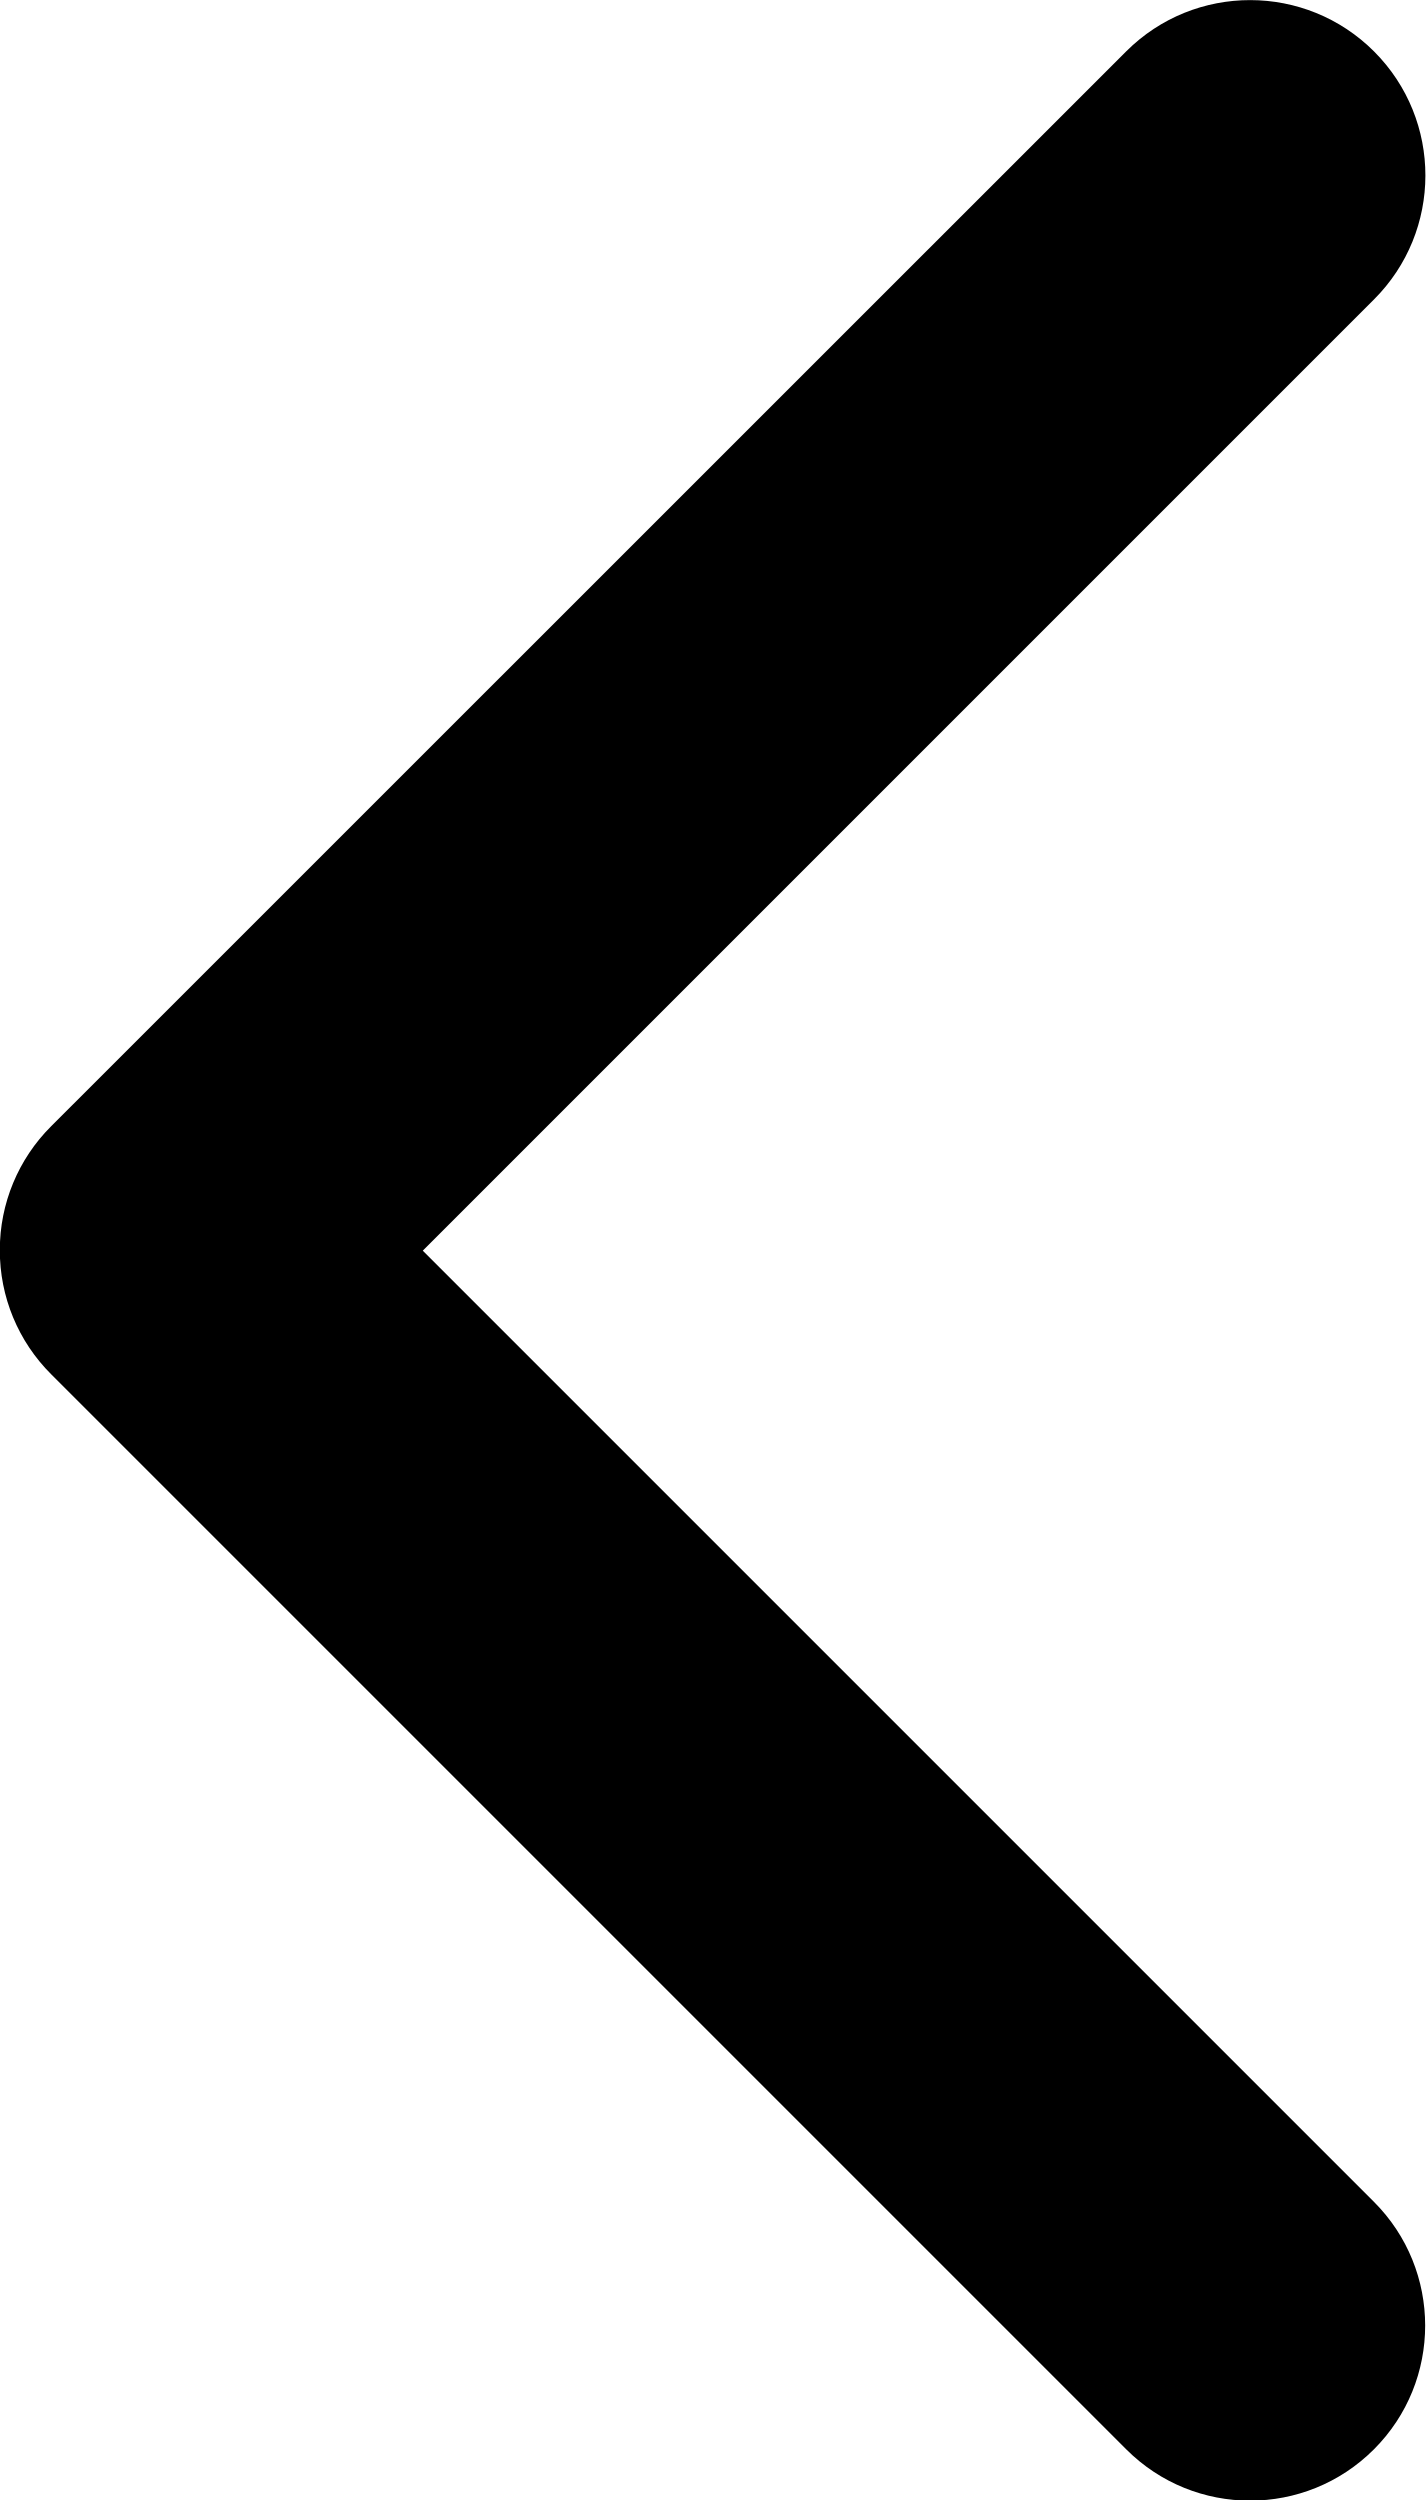
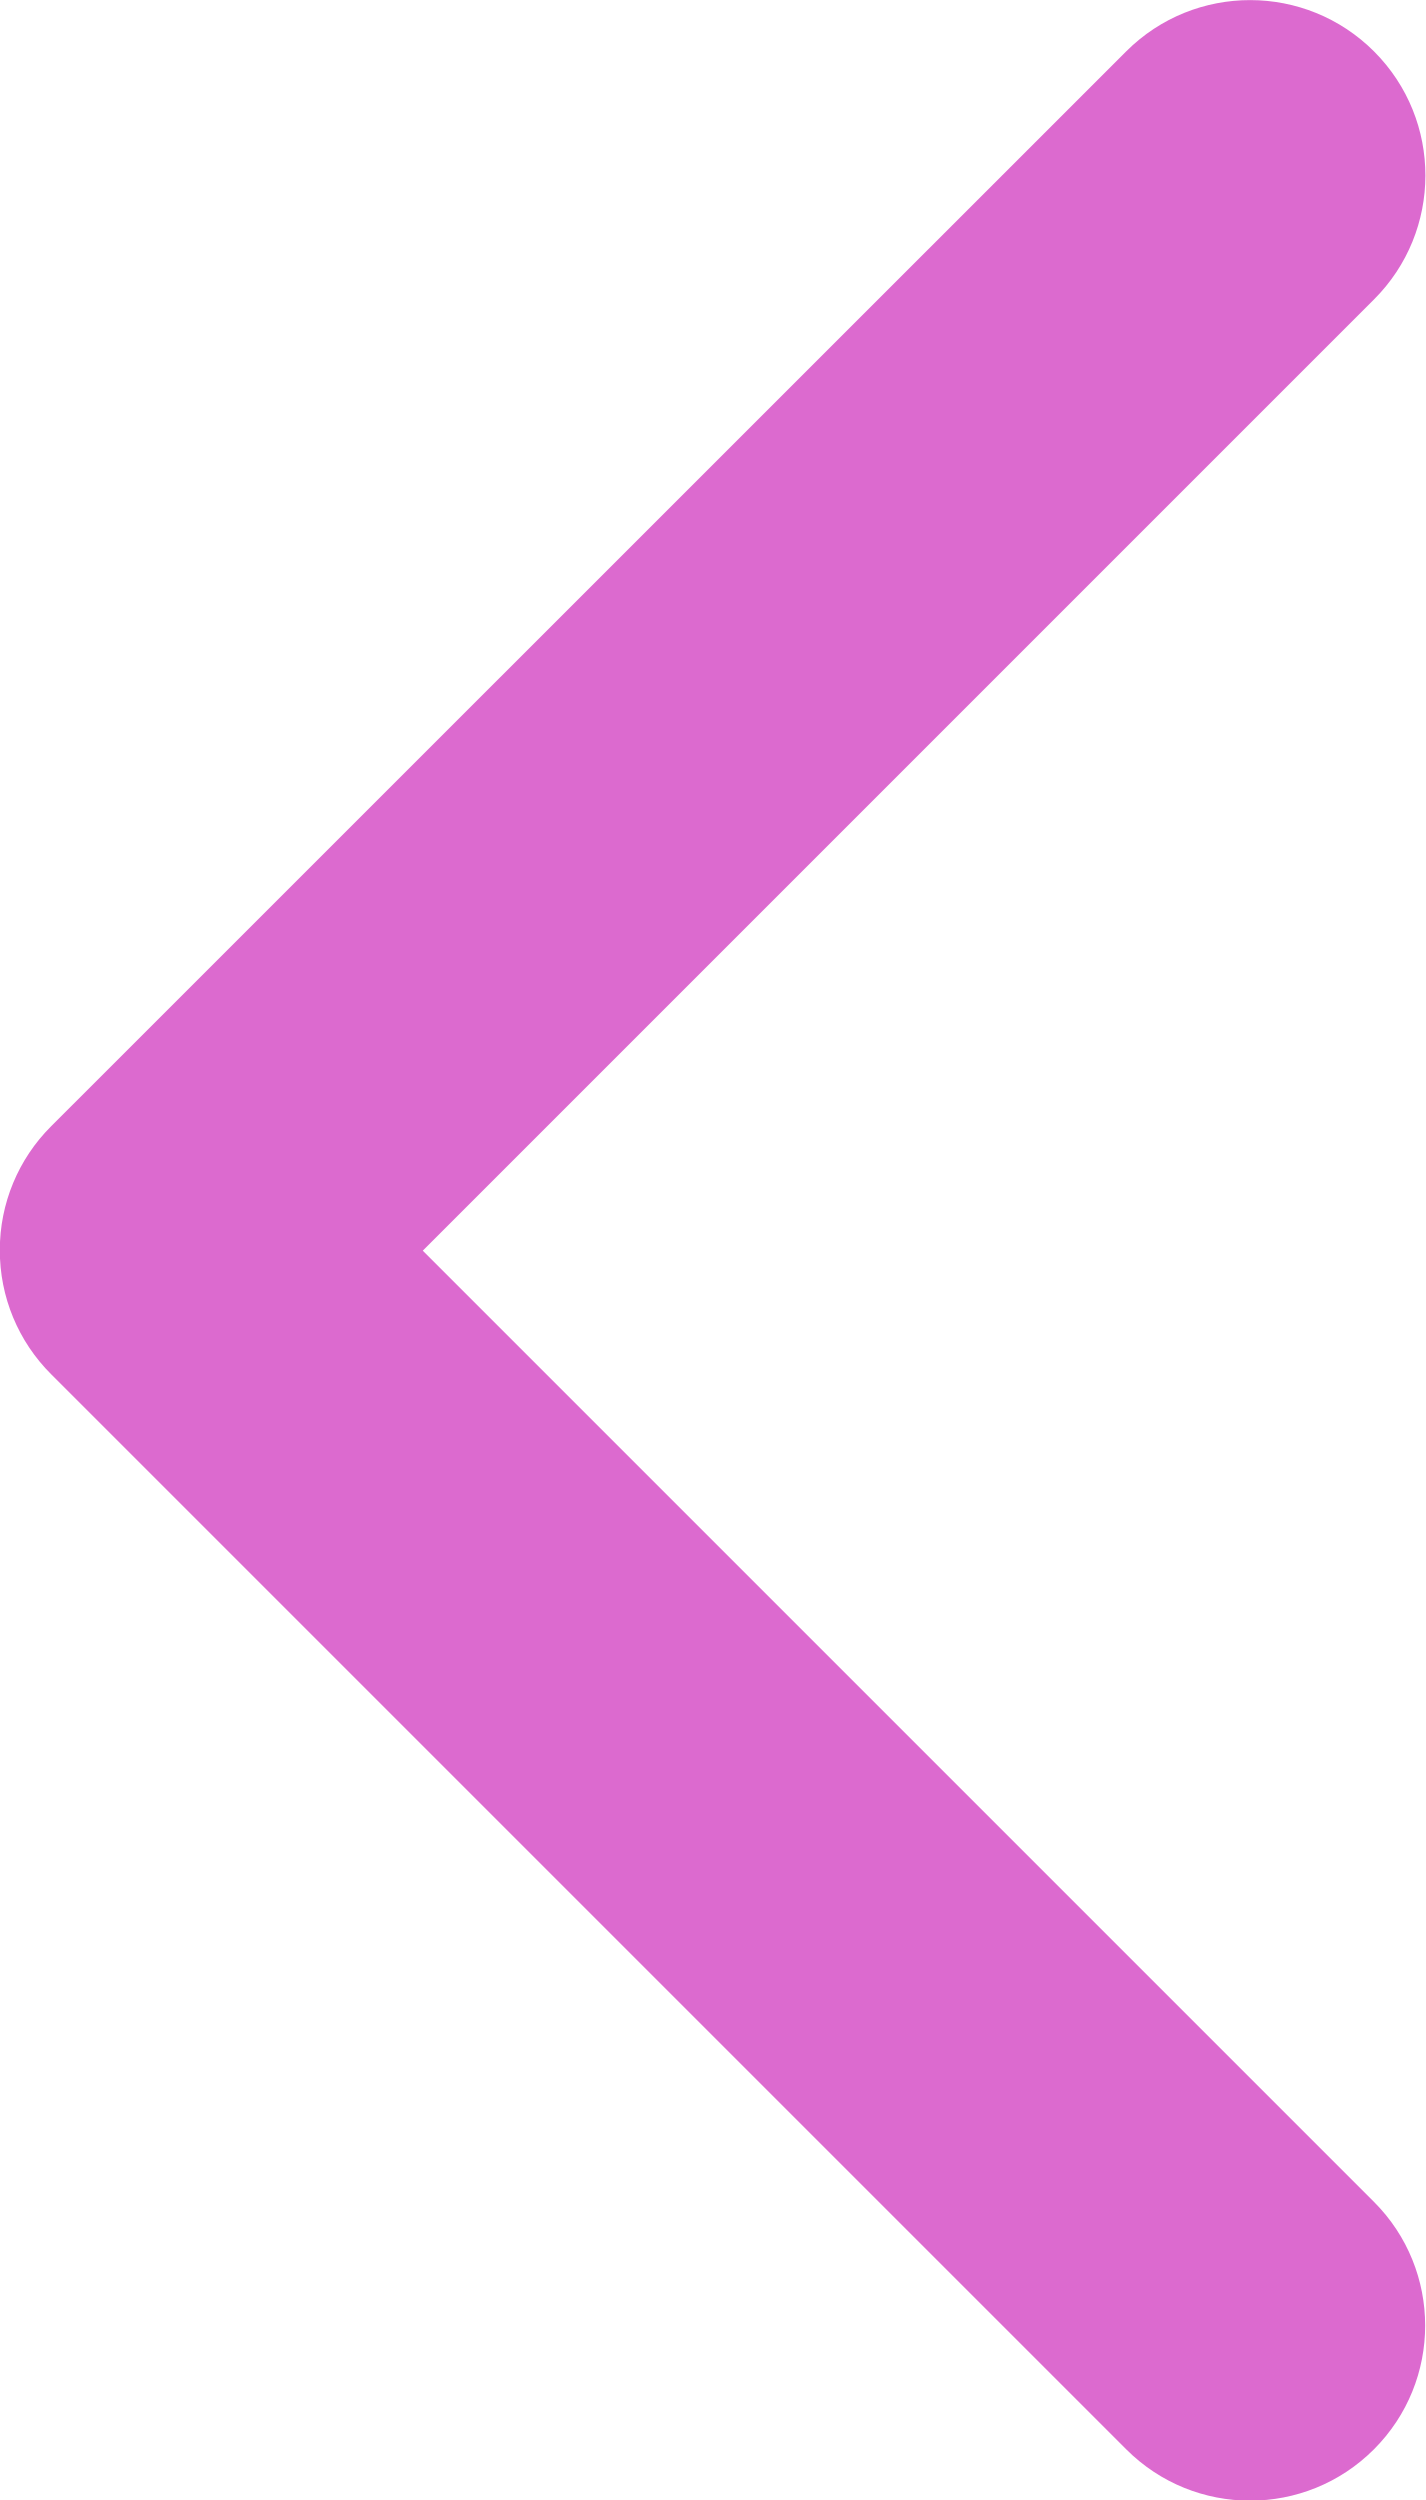
<svg xmlns="http://www.w3.org/2000/svg" width="8.559" height="15.014" viewBox="0 0 8.559 15.014">
  <defs>
    <style>
      .cls-1 {
-         fill: #000);
+         fill: #DC6ACF;
      }
    </style>
  </defs>
  <g id="Arrow" transform="translate(105.699 -0.001) rotate(90)">
    <path id="Tracé_1" data-name="Tracé 1" class="cls-1" d="M7.508,105.7a1.048,1.048,0,0,1-.743-.308L.309,98.935A1.051,1.051,0,0,1,1.8,97.448l5.712,5.712,5.712-5.712a1.051,1.051,0,0,1,1.487,1.487l-6.456,6.456A1.048,1.048,0,0,1,7.508,105.7Z" transform="translate(0 0)" />
  </g>
</svg>
